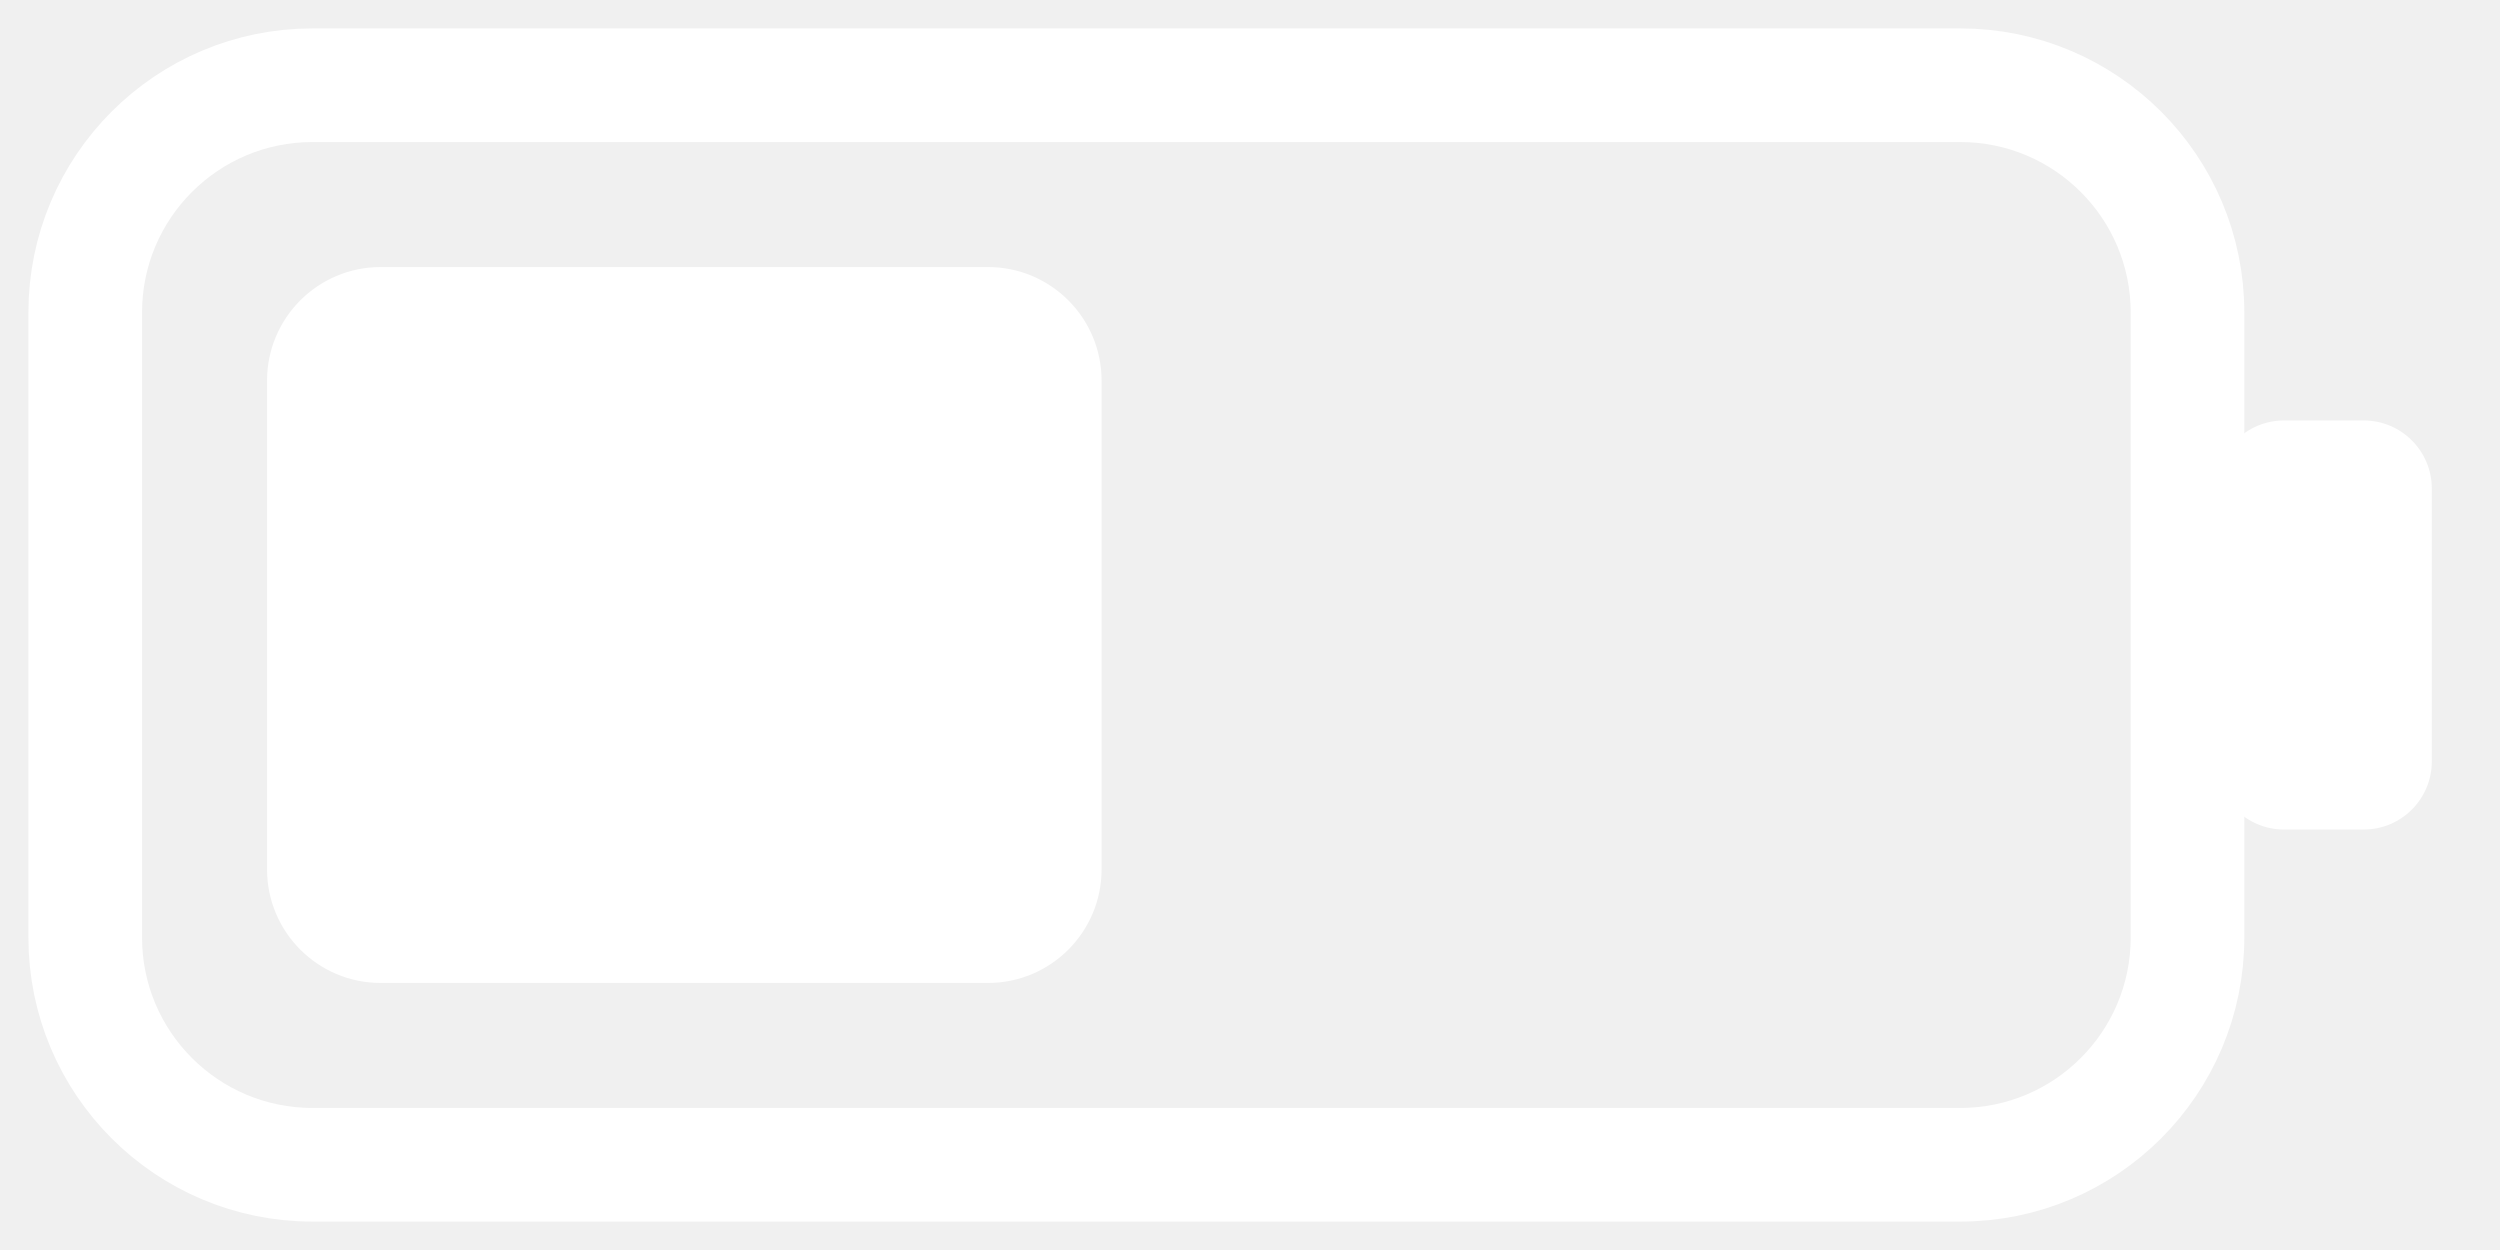
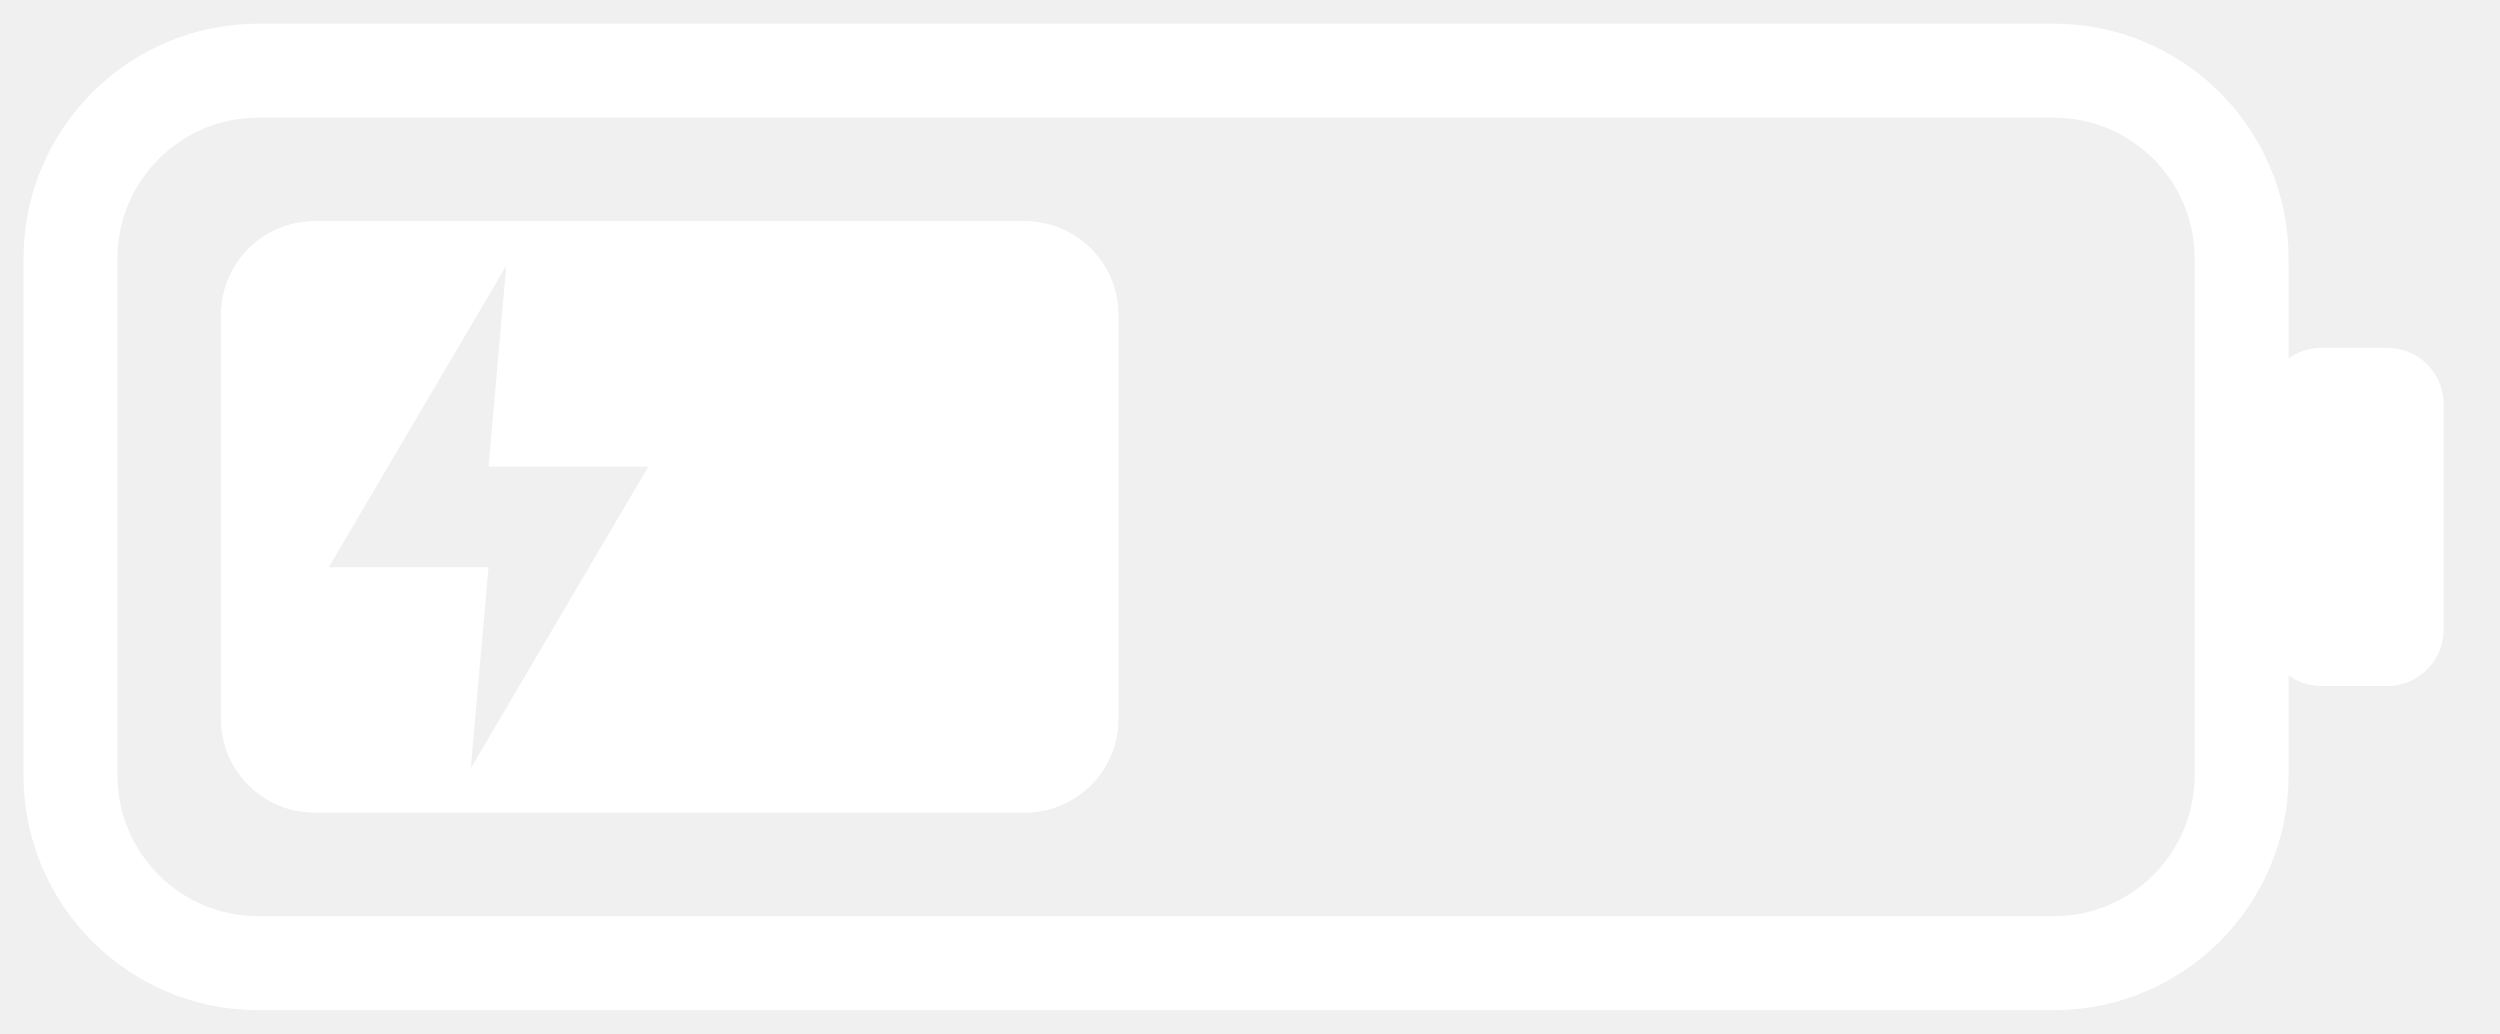
- <svg xmlns="http://www.w3.org/2000/svg" width="440" height="220" viewBox="0 0 22 11">
-   <rect x="0.75" y="0.75" width="18.5" height="9.5" rx="2" fill="none" stroke="#ffffff" stroke-width="1" />
-   <rect x="19.5" y="3.7" width="1.9" height="3.6" rx="0.6" fill="#ffffff" />
-   <rect x="2.35" y="2.35" width="7.344" height="6.300" rx="1" fill="#ffffff" />
+ <svg xmlns="http://www.w3.org/2000/svg" width="532" height="220" viewBox="0 0 26.610 11.000">
+   <defs>
+     <mask id="fm">
+       <rect x="2.35" y="2.35" width="9.557" height="6.300" rx="1" fill="white" />
+       <polygon points="5.389,2.825 3.500,6.035 5.200,6.035 5.011,8.175 6.900,4.965 5.200,4.965" fill="black" />
+     </mask>
+     <clipPath id="ec">
+       <path clip-rule="evenodd" d="M0 0H26.610V11.000H0Z M2.35 2.35H11.907V8.65H2.35Z" />
+     </clipPath>
+   </defs>
+   <rect x="0.75" y="0.75" width="23.110" height="9.5" rx="2" fill="none" stroke="#ffffff" stroke-width="1" />
+   <rect x="24.110" y="3.700" width="1.9" height="3.6" rx="0.6" fill="#ffffff" />
+   <rect x="2.35" y="2.35" width="9.557" height="6.300" rx="1" fill="#ffffff" mask="url(#fm)" />
+   <g clip-path="url(#ec)">
+     <polygon points="5.389,2.825 3.500,6.035 5.200,6.035 5.011,8.175 6.900,4.965 5.200,4.965" fill="#ffffff" />
+   </g>
</svg>
